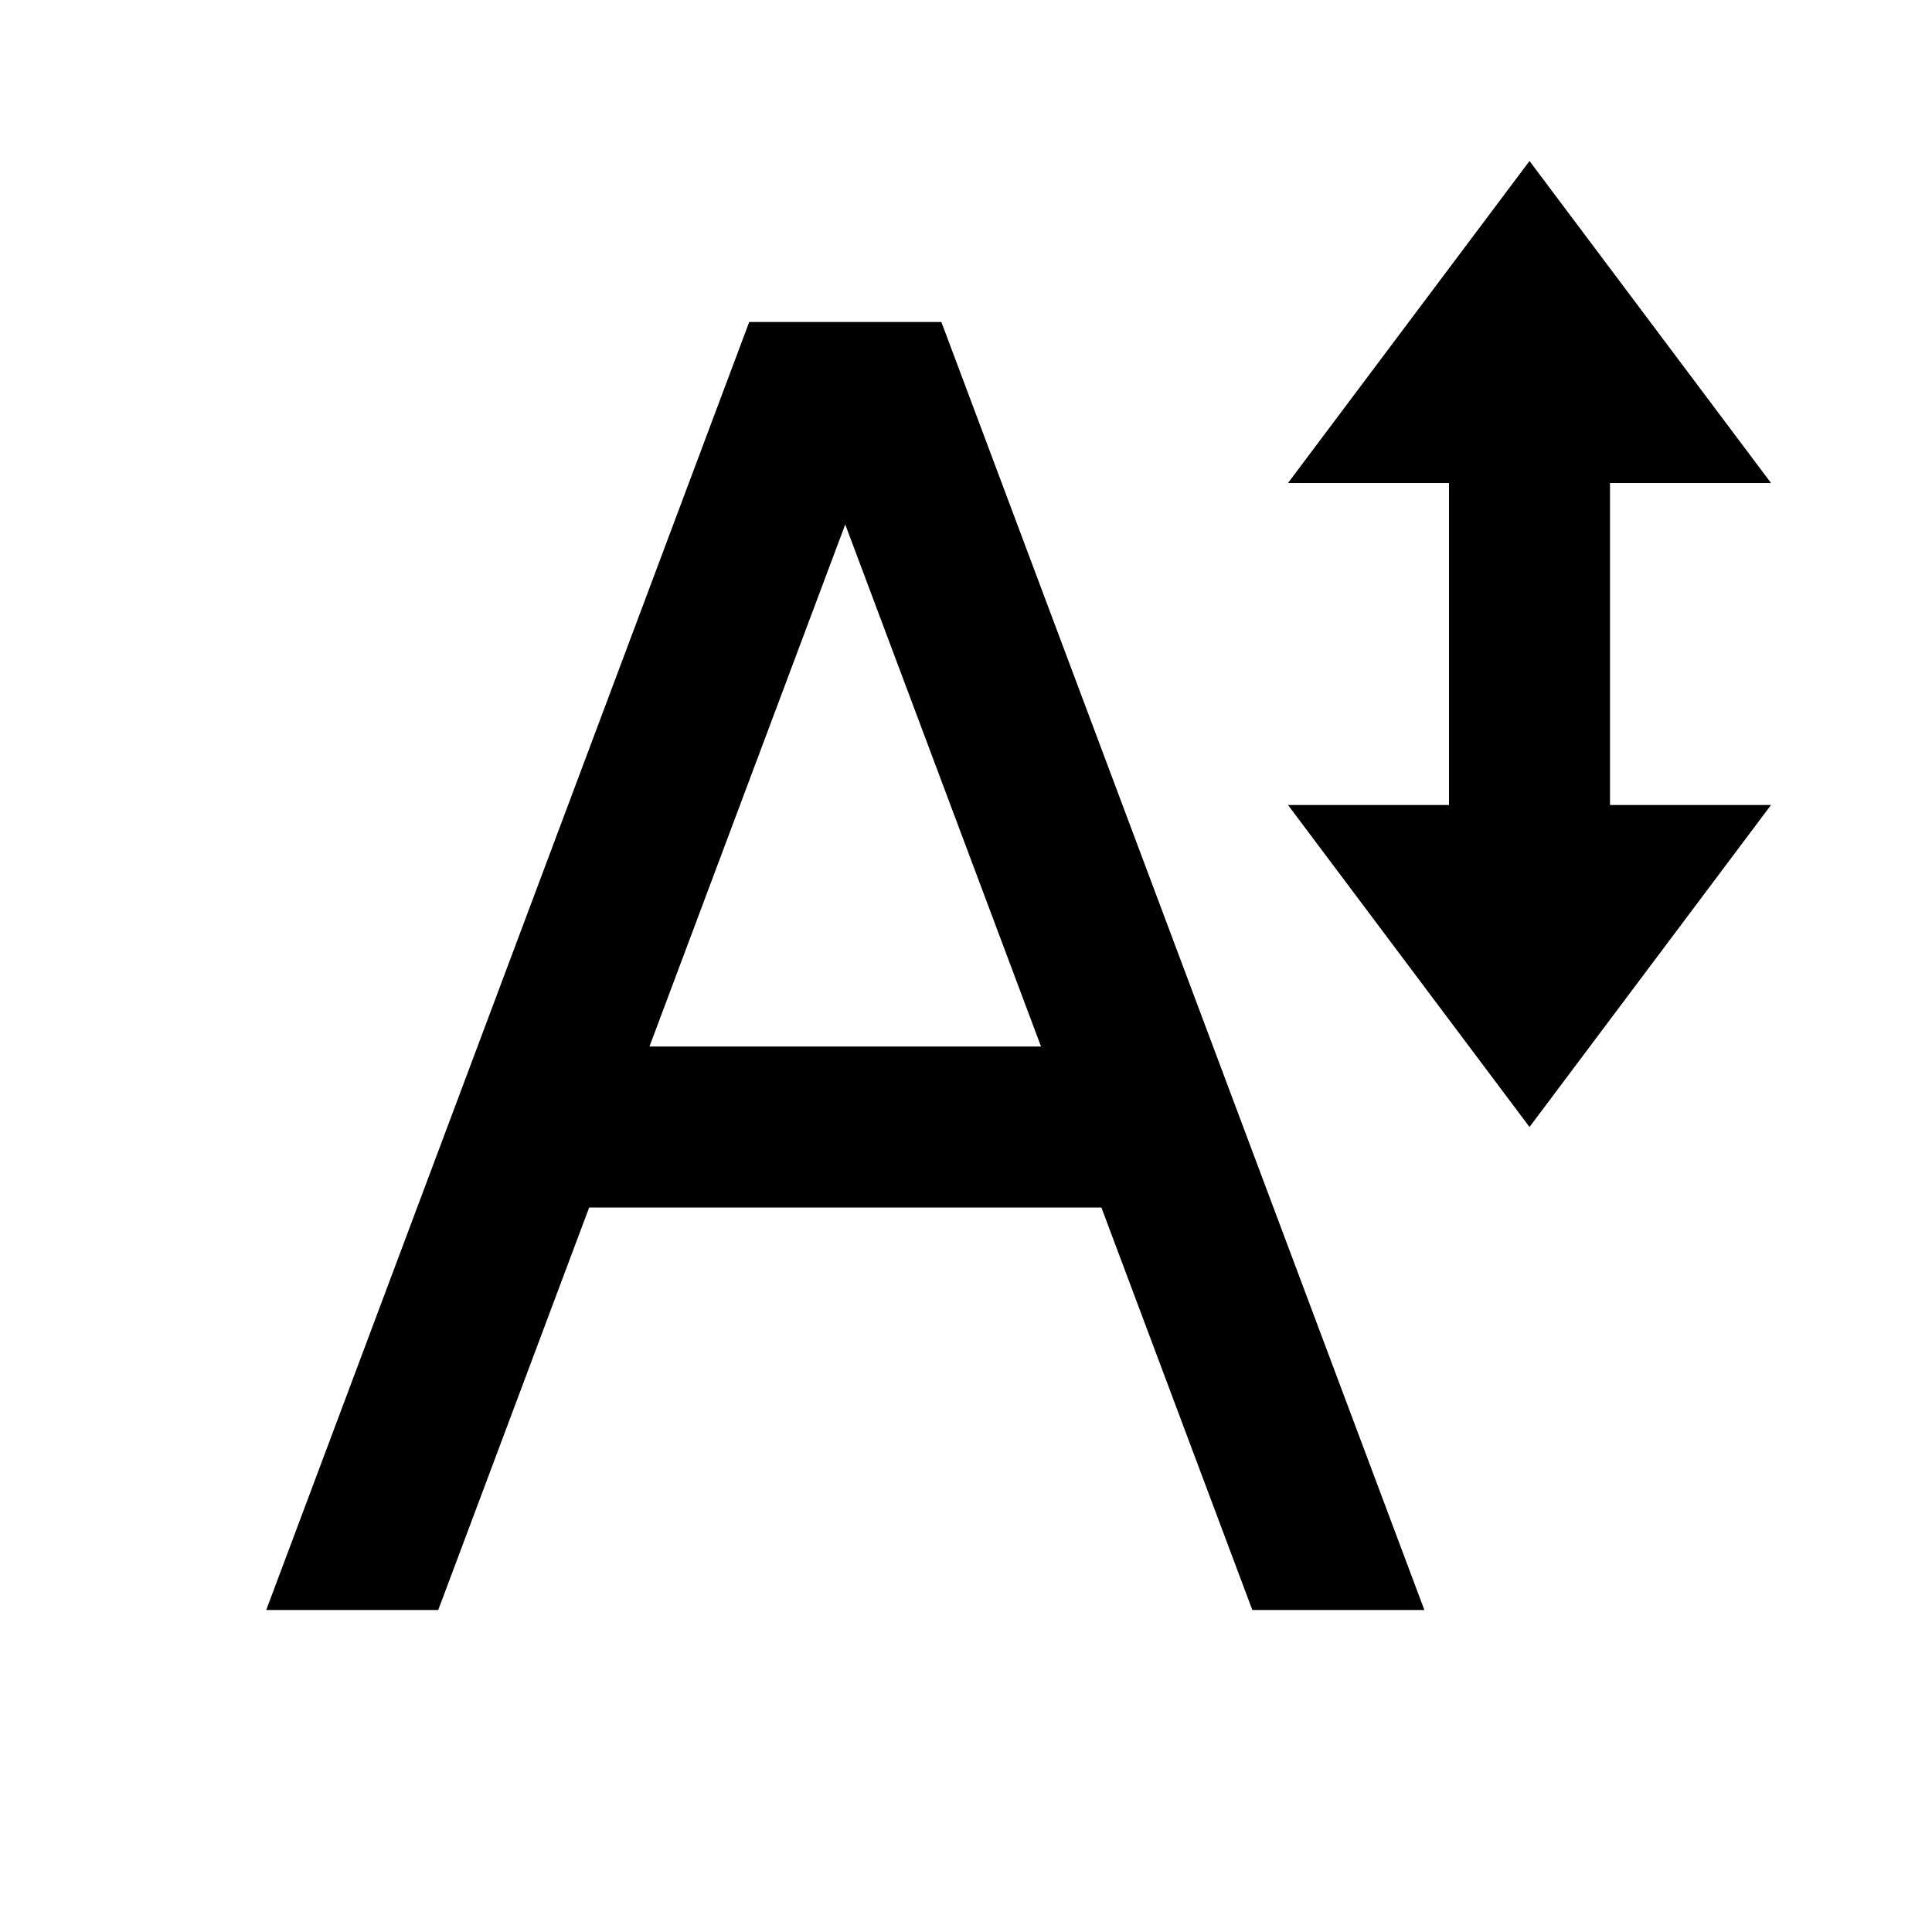
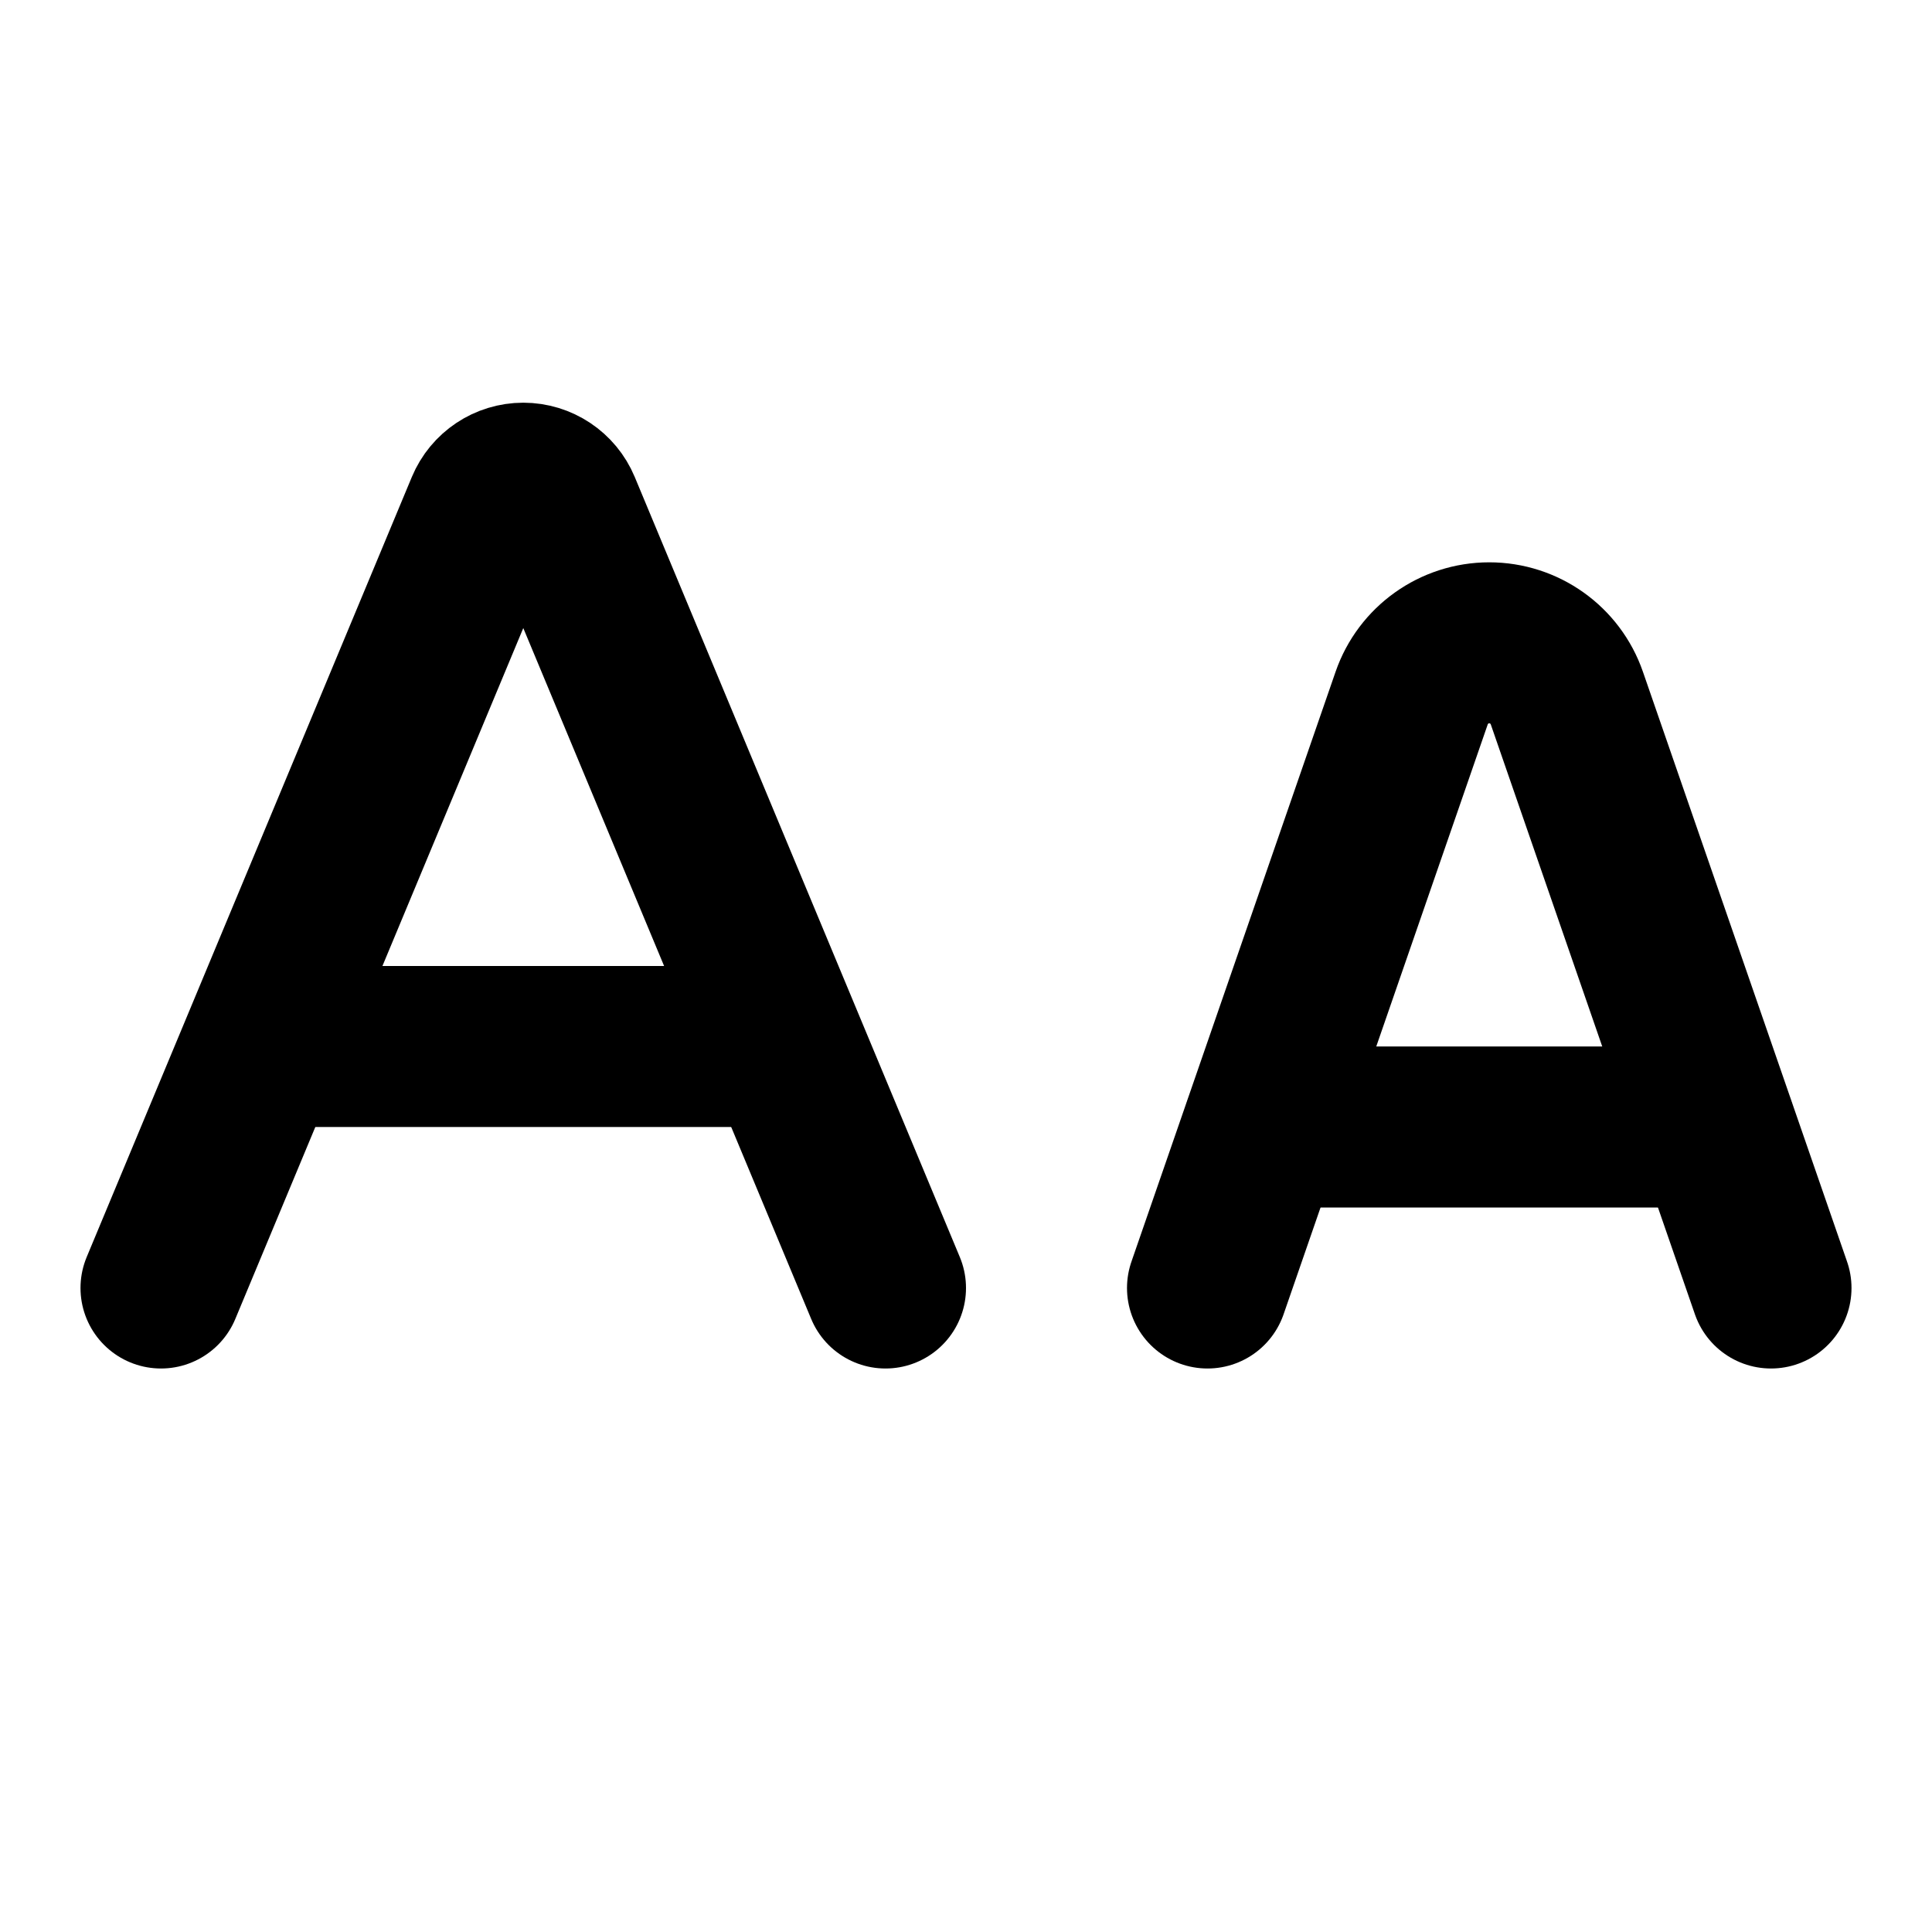
- <svg xmlns="http://www.w3.org/2000/svg" fill="#000000" width="800px" height="800px" viewBox="0 0 24 24">
-   <path d="m22 6-3-4-3 4h2v4h-2l3 4 3-4h-2V6zM9.307 4l-6 16h2.137l1.875-5h6.363l1.875 5h2.137l-6-16H9.307zm-1.239 9L10.5 6.515 12.932 13H8.068z" />
+ <svg xmlns="http://www.w3.org/2000/svg" width="24" height="24" viewBox="0 0 24 24" fill="none" stroke="currentColor" stroke-width="2" stroke-linecap="round" stroke-linejoin="round">
+   <path d="m15 16 2.536-7.328a1.02 1.02 1 0 1 1.928 0L22 16" />
+   <path d="M15.697 14h5.606" />
+   <path d="m2 16 4.039-9.69a.5.5 0 0 1 .923 0L11 16" />
+   <path d="M3.304 13h6.392" />
</svg>
